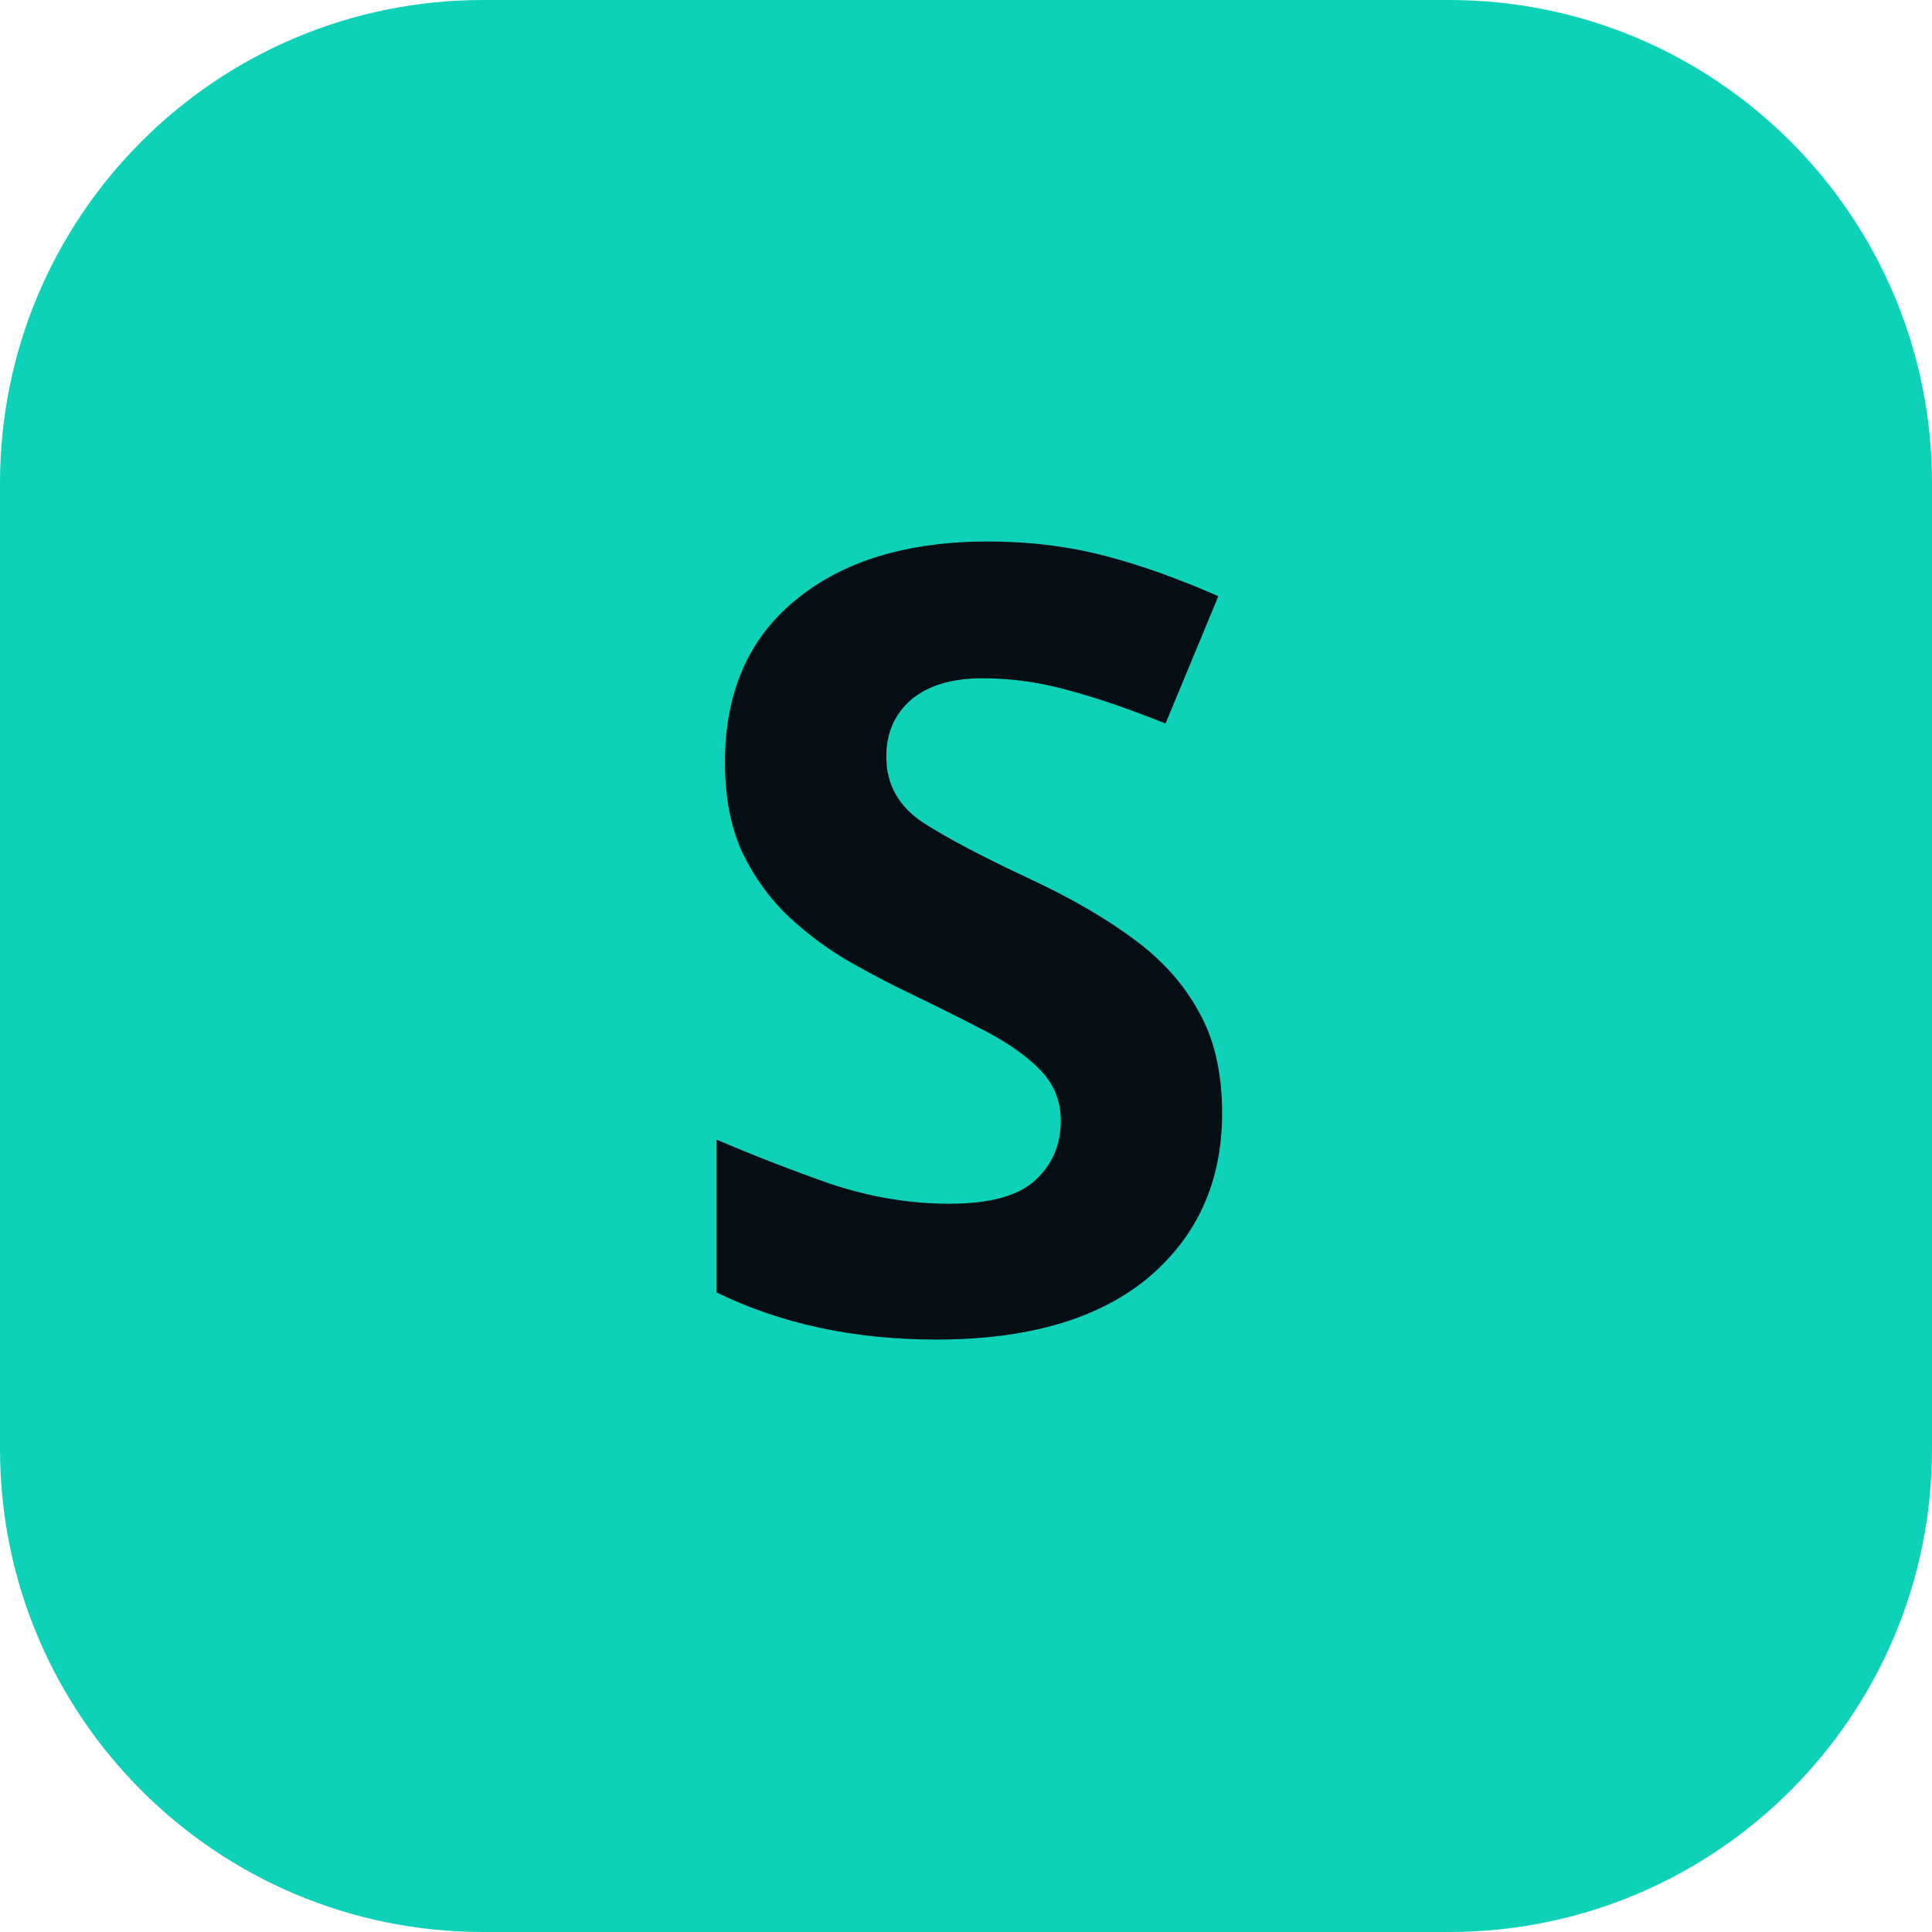
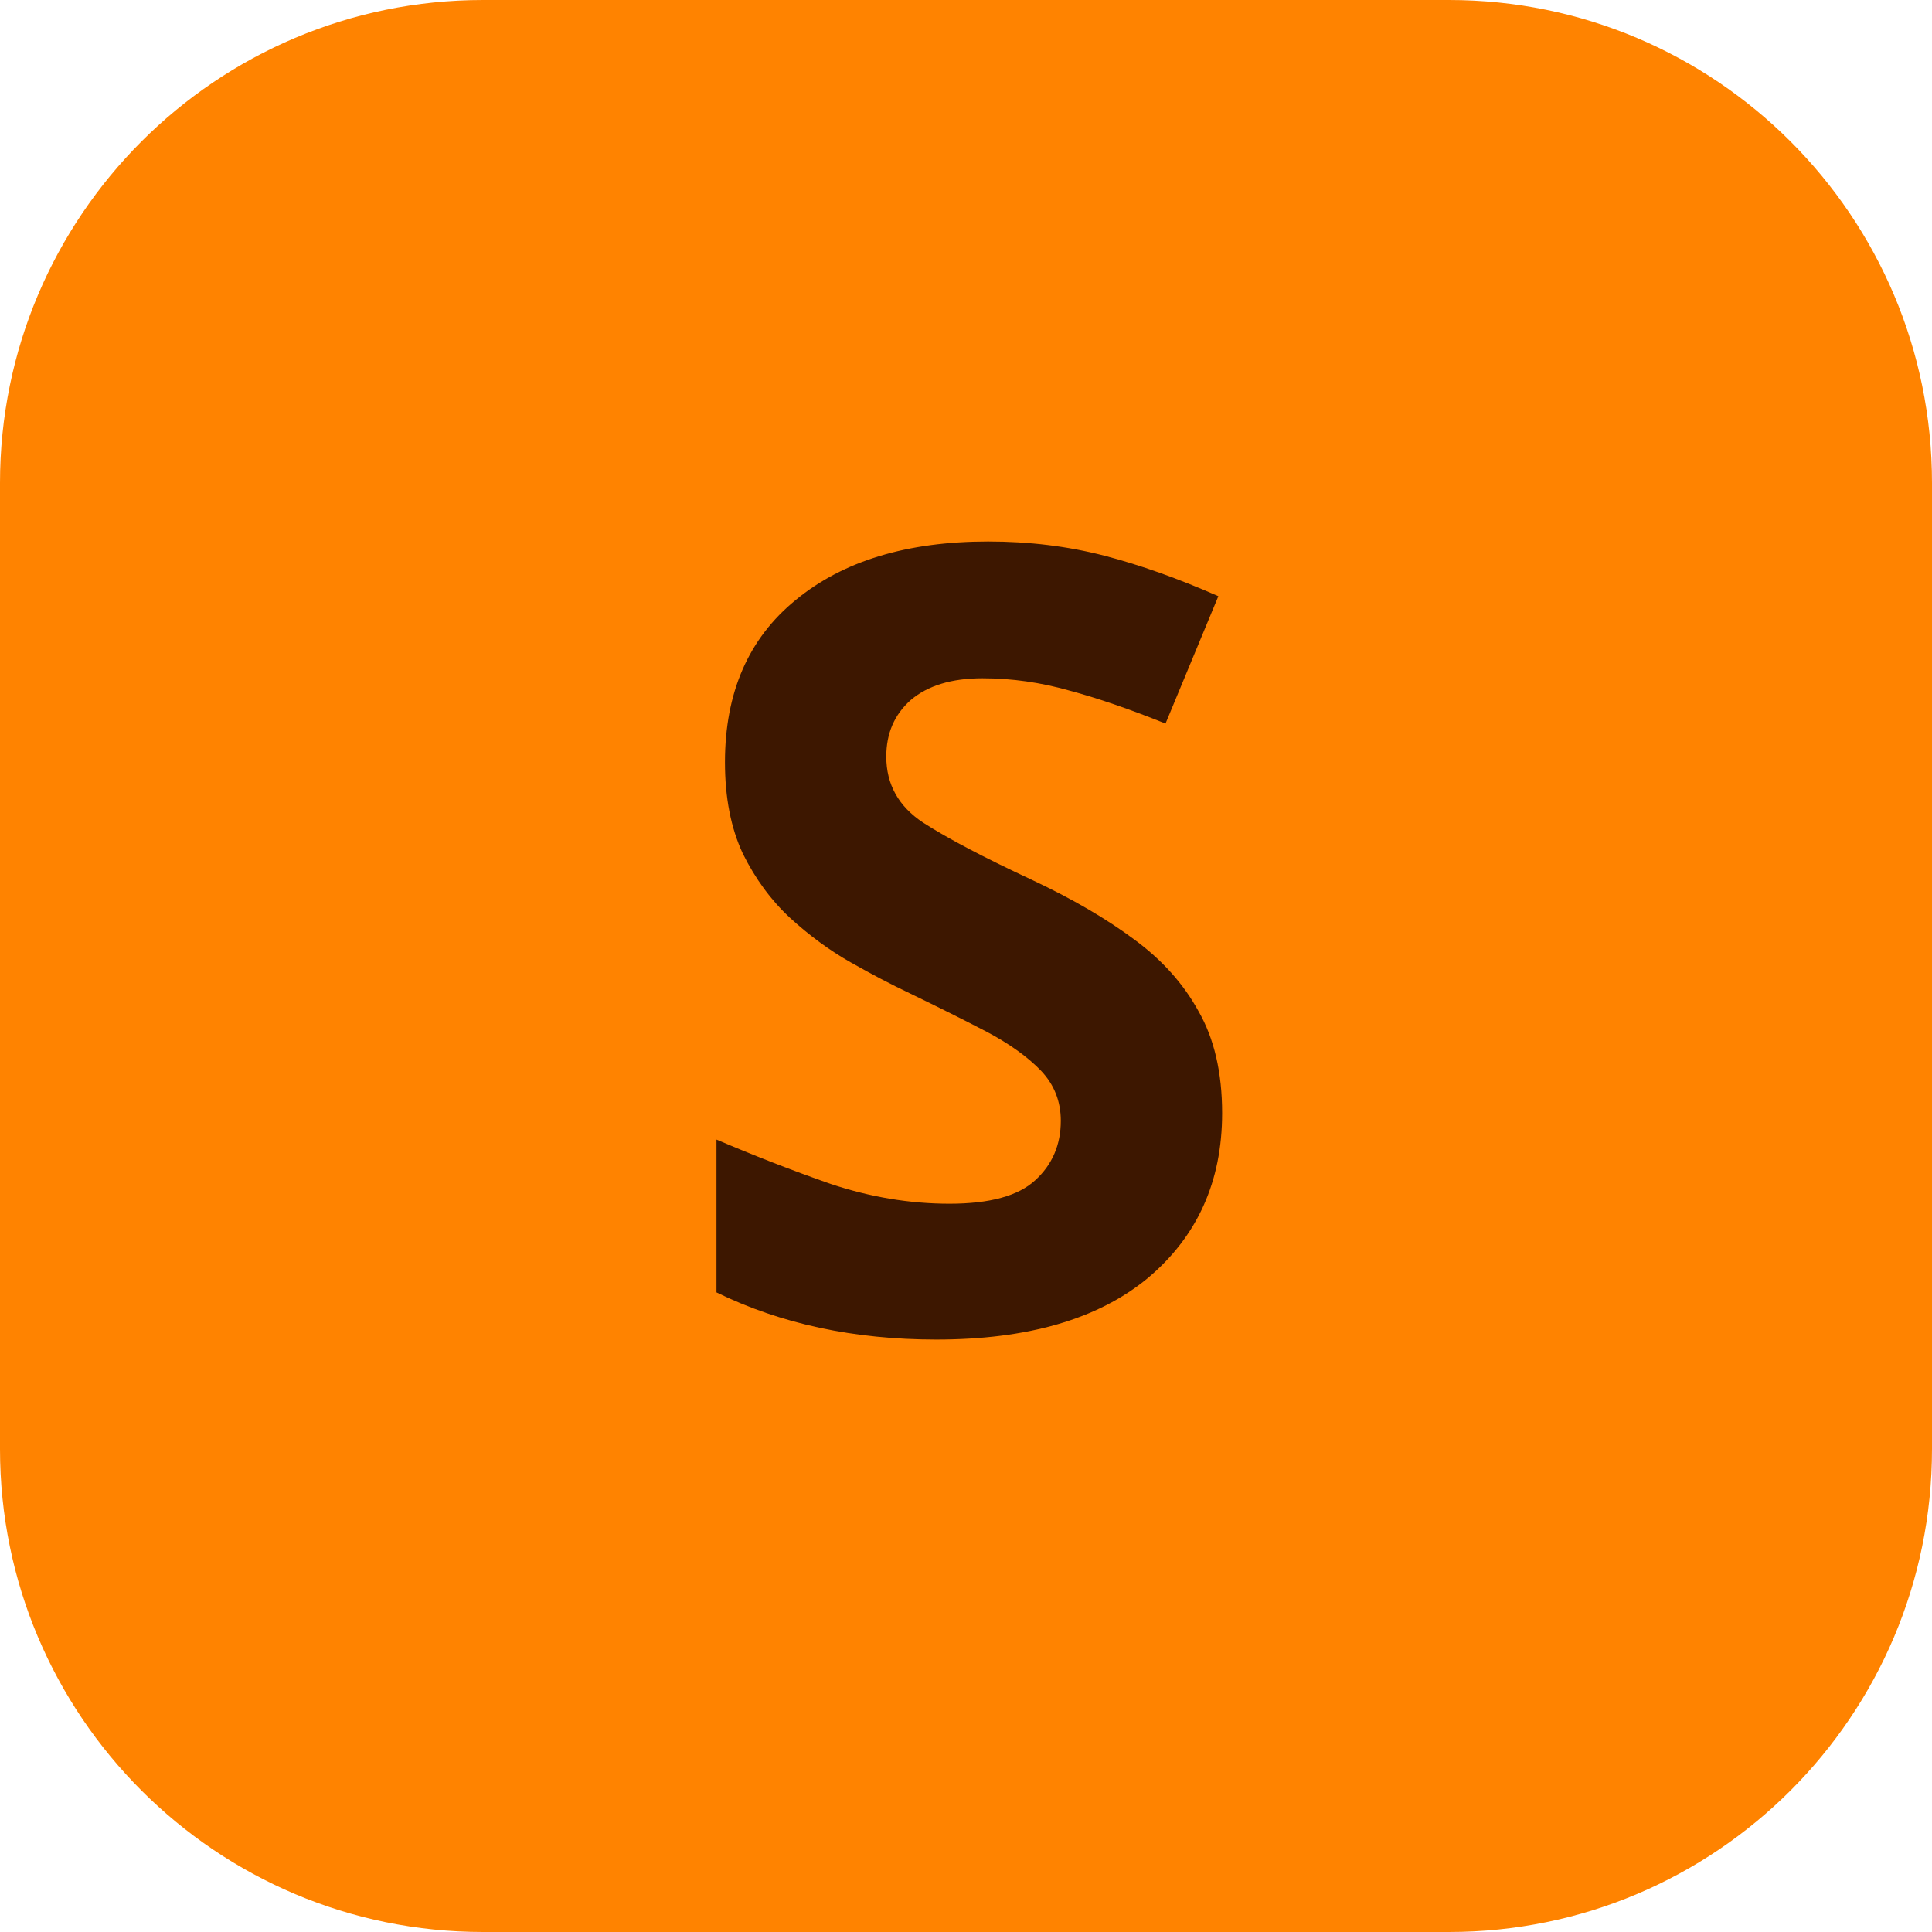
<svg xmlns="http://www.w3.org/2000/svg" viewBox="0 0 32 32">
-   <rect width="32" height="32" rx="8" fill="#0ED2B8" />
-   <text x="16" y="22" font-family="sans-serif" font-size="18" font-weight="900" text-anchor="middle" fill="#040E14">S</text>
+   <rect width="32" height="32" rx="8" fill="#FF8300" />
+   <text x="16" y="22" font-family="sans-serif" font-size="18" font-weight="900" text-anchor="middle" fill="#3D1700">S</text>
</svg>
